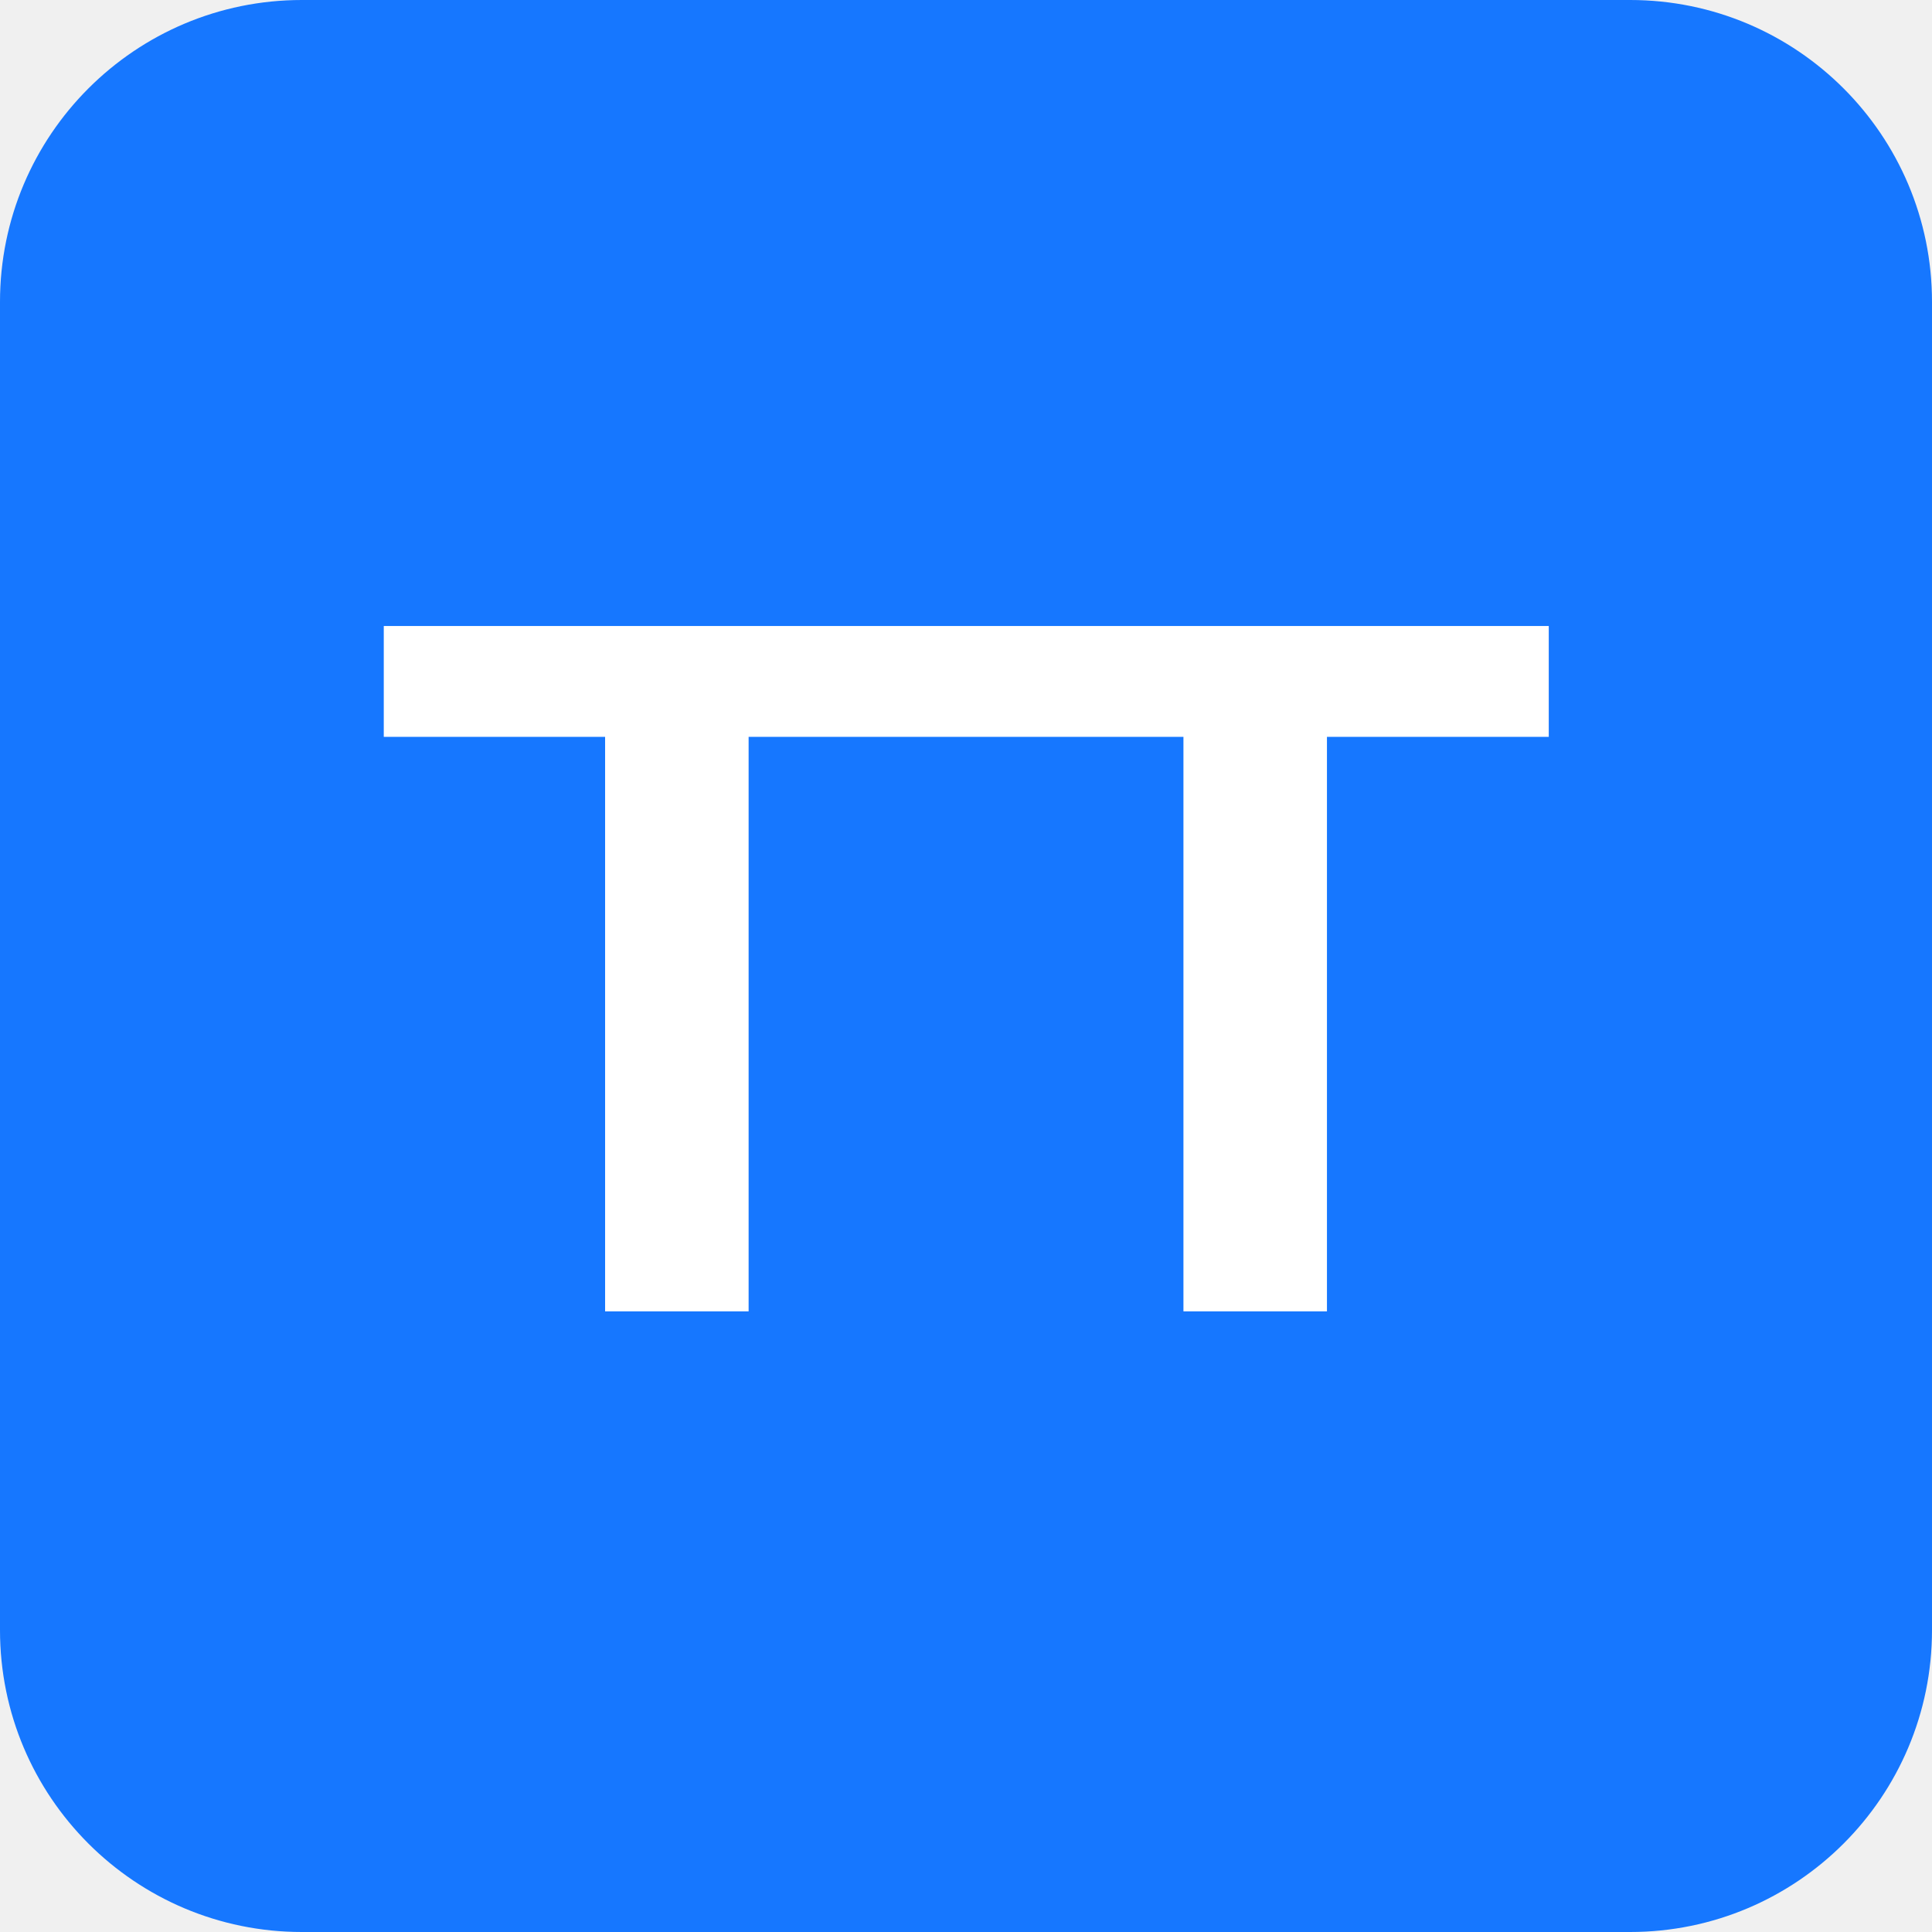
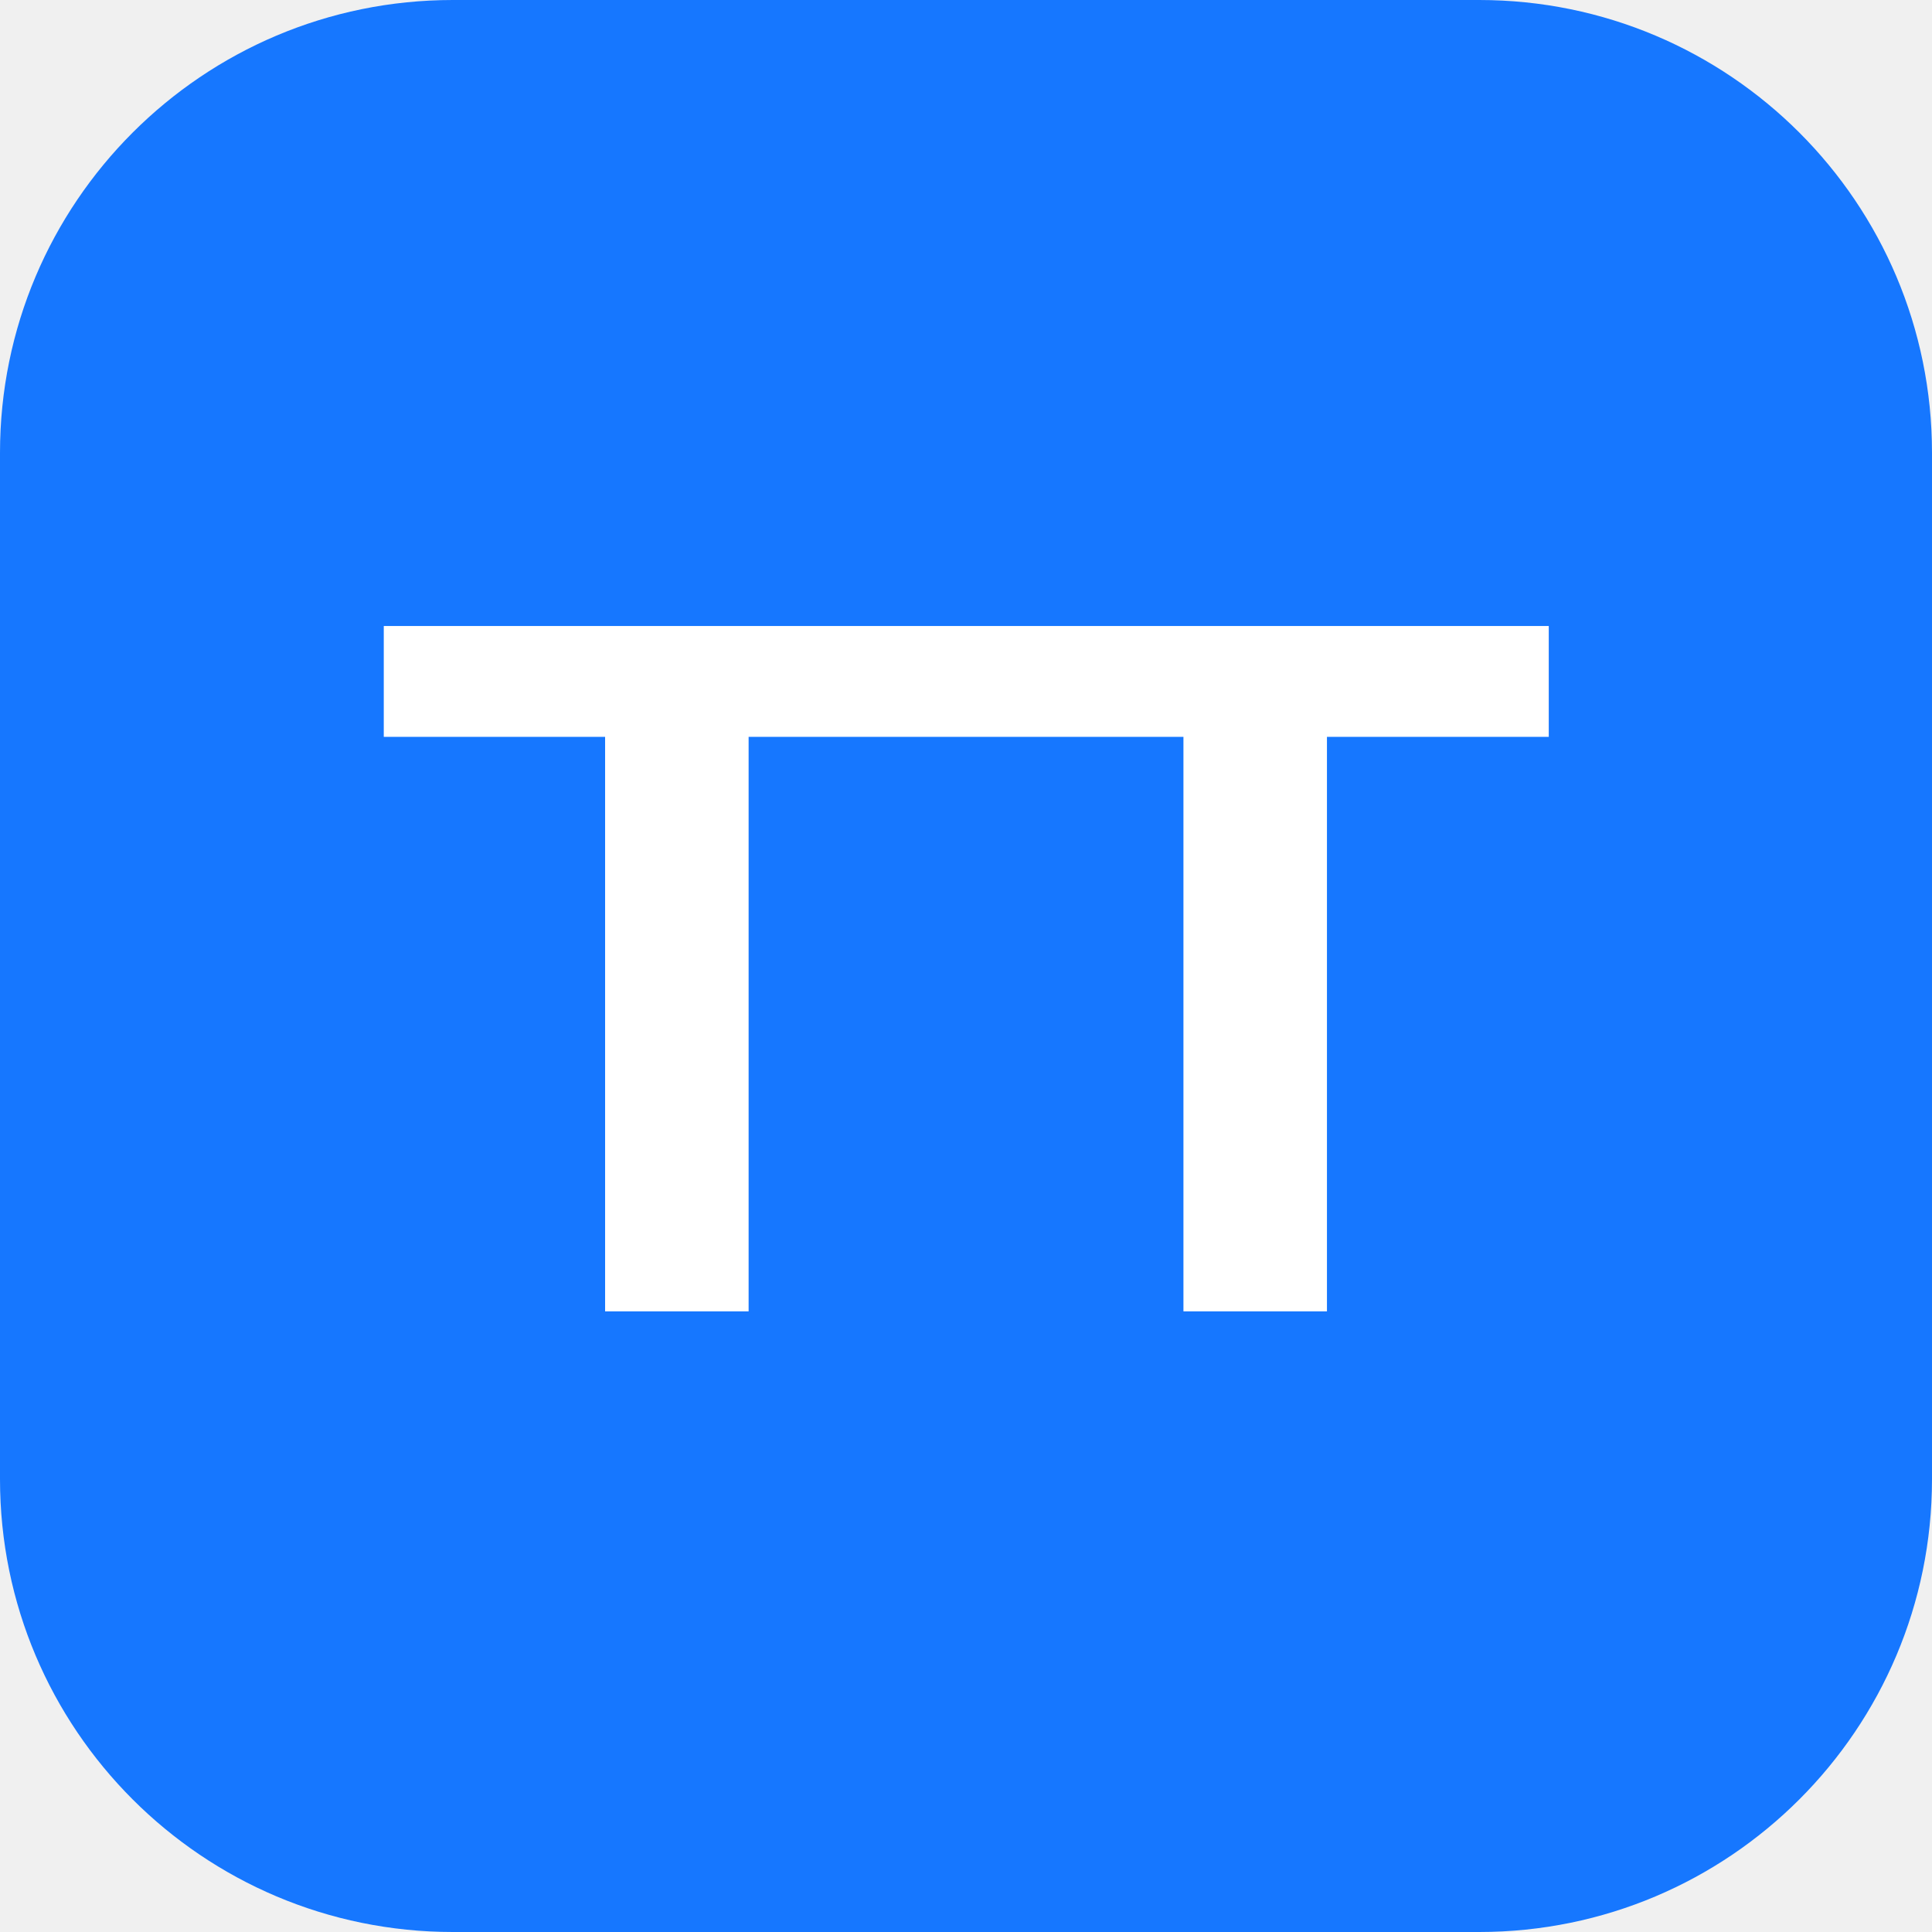
<svg xmlns="http://www.w3.org/2000/svg" width="256" height="256" viewBox="0 0 256 256">
-   <rect width="256" height="256" rx="40" ry="40" fill="#1677ff" />
+   <rect width="256" height="256" rx="60" ry="60" fill="#1677ff" />
  <text x="128" y="128" text-anchor="middle" dominant-baseline="central" font-family="'Segoe UI','Microsoft YaHei',Arial,sans-serif" font-size="132" font-weight="700" fill="#ffffff" letter-spacing="-4">TT</text>
</svg>
